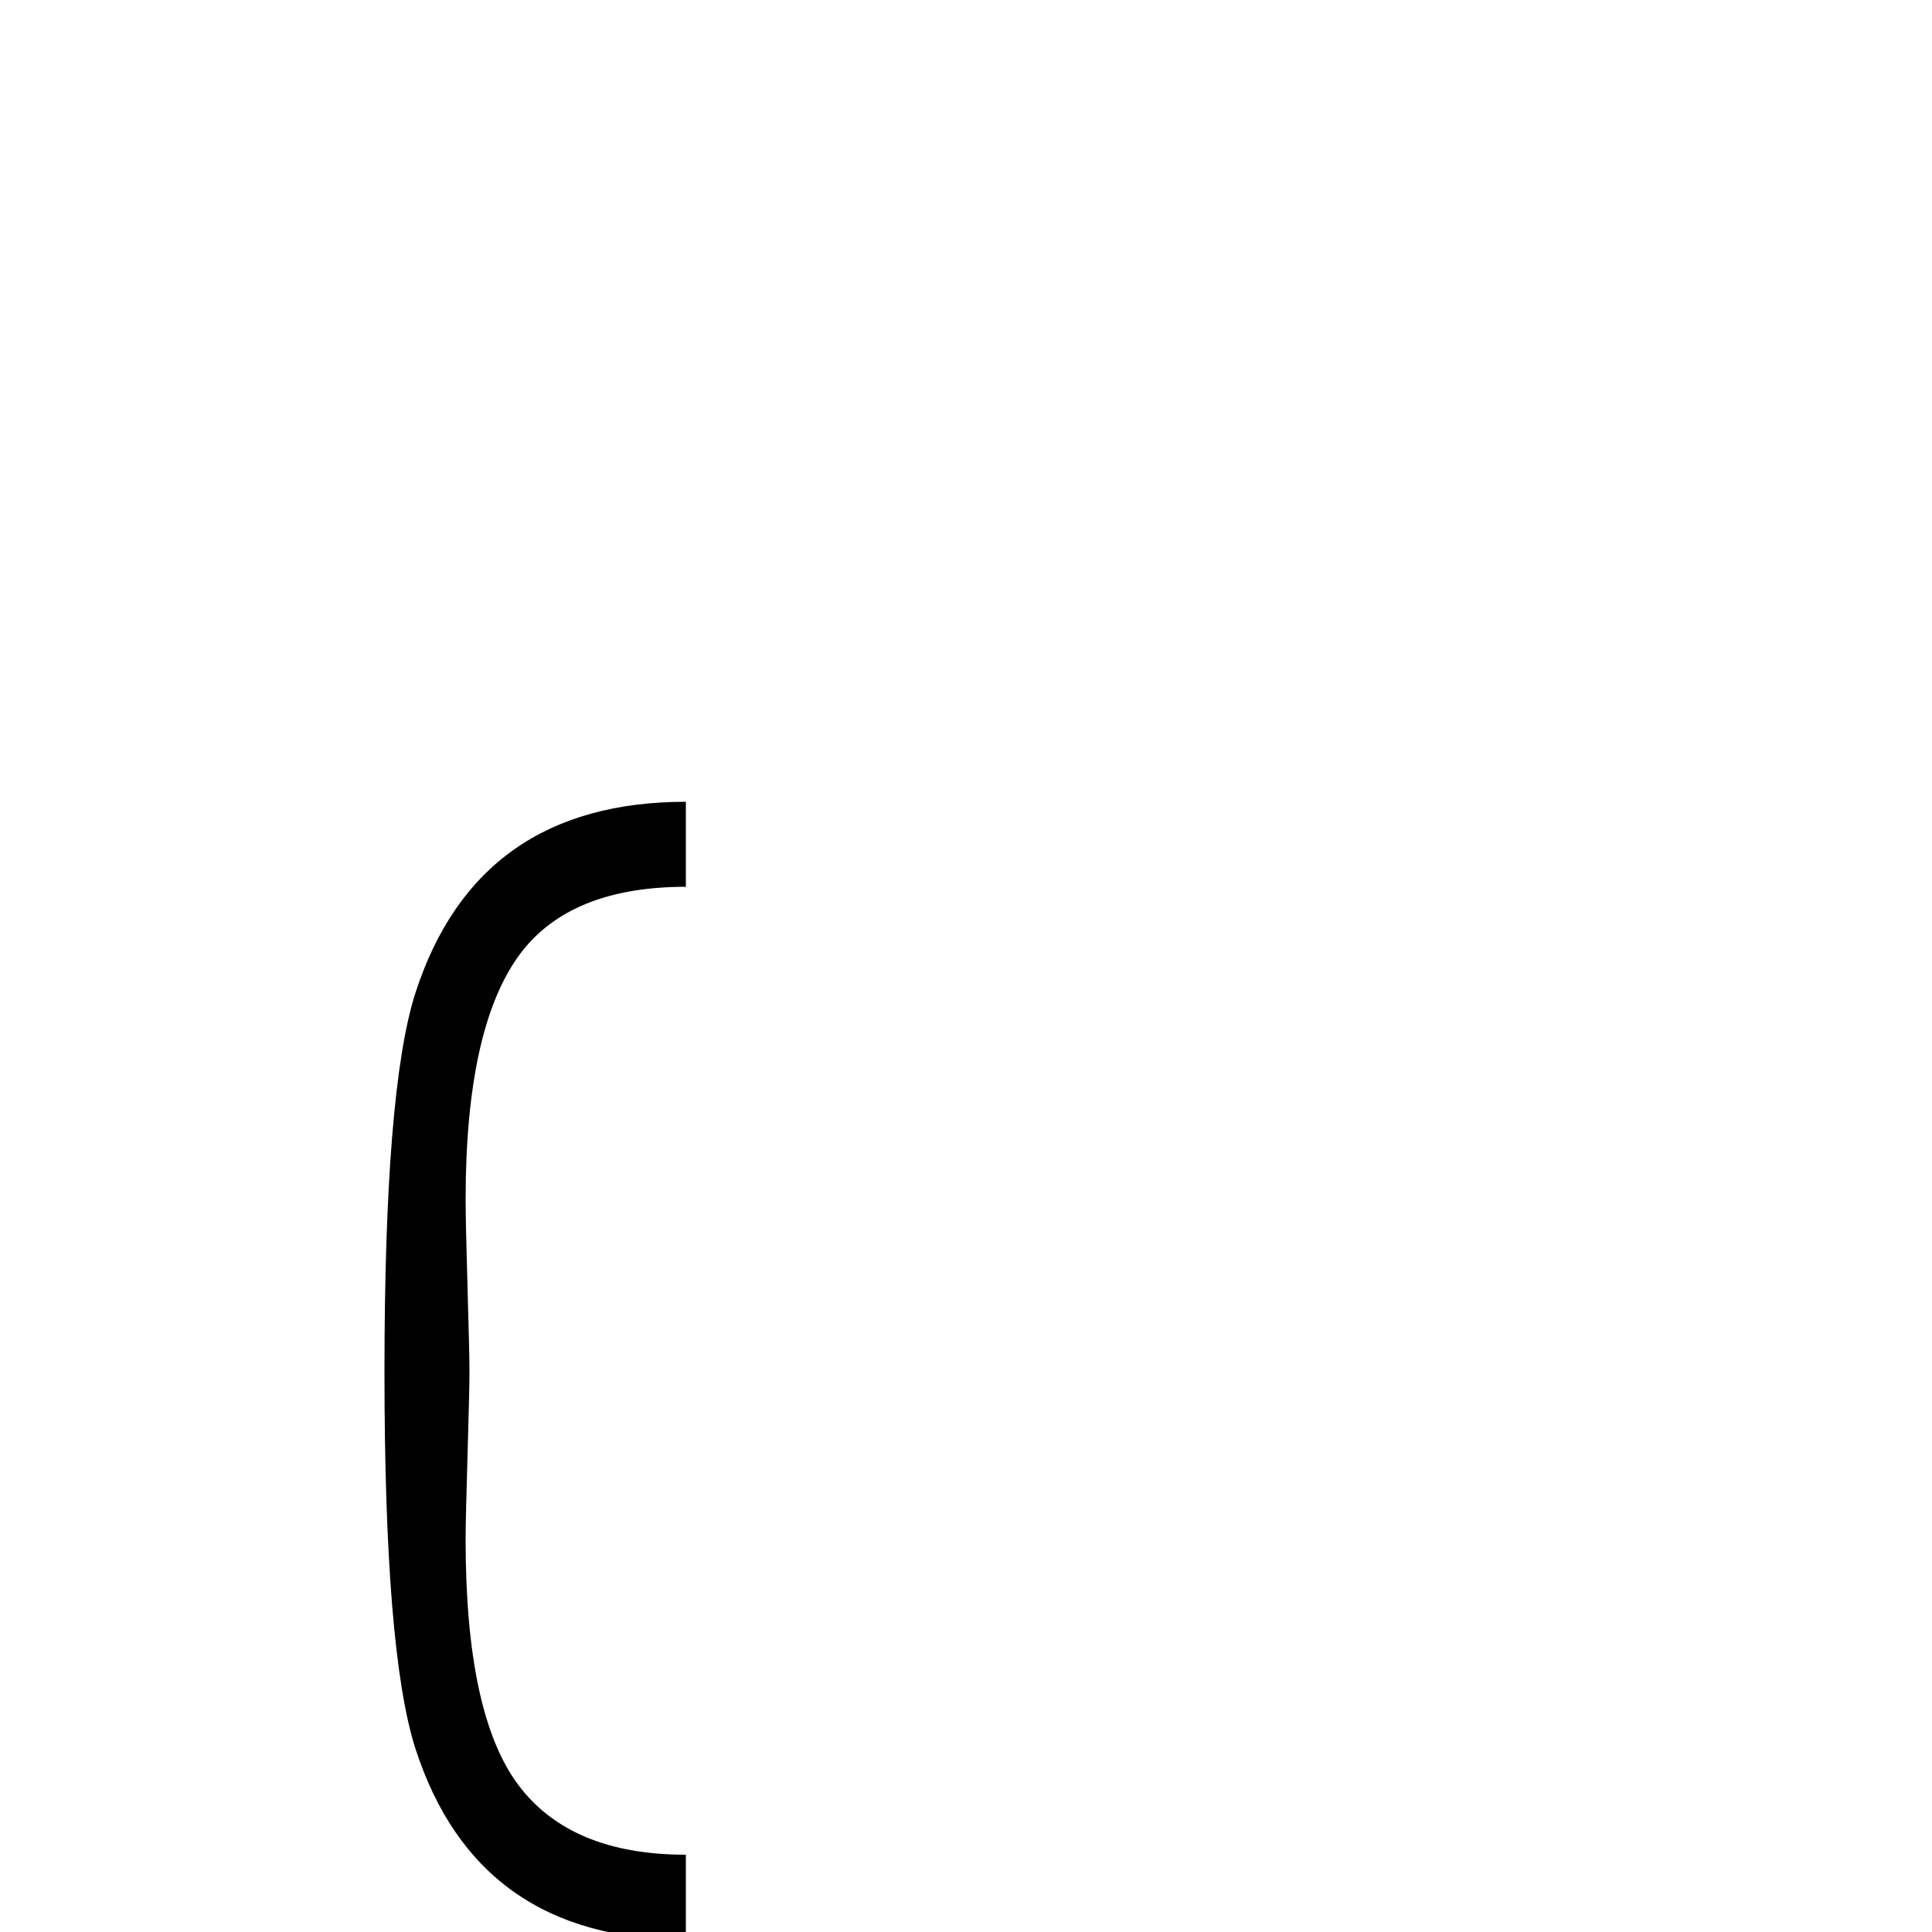
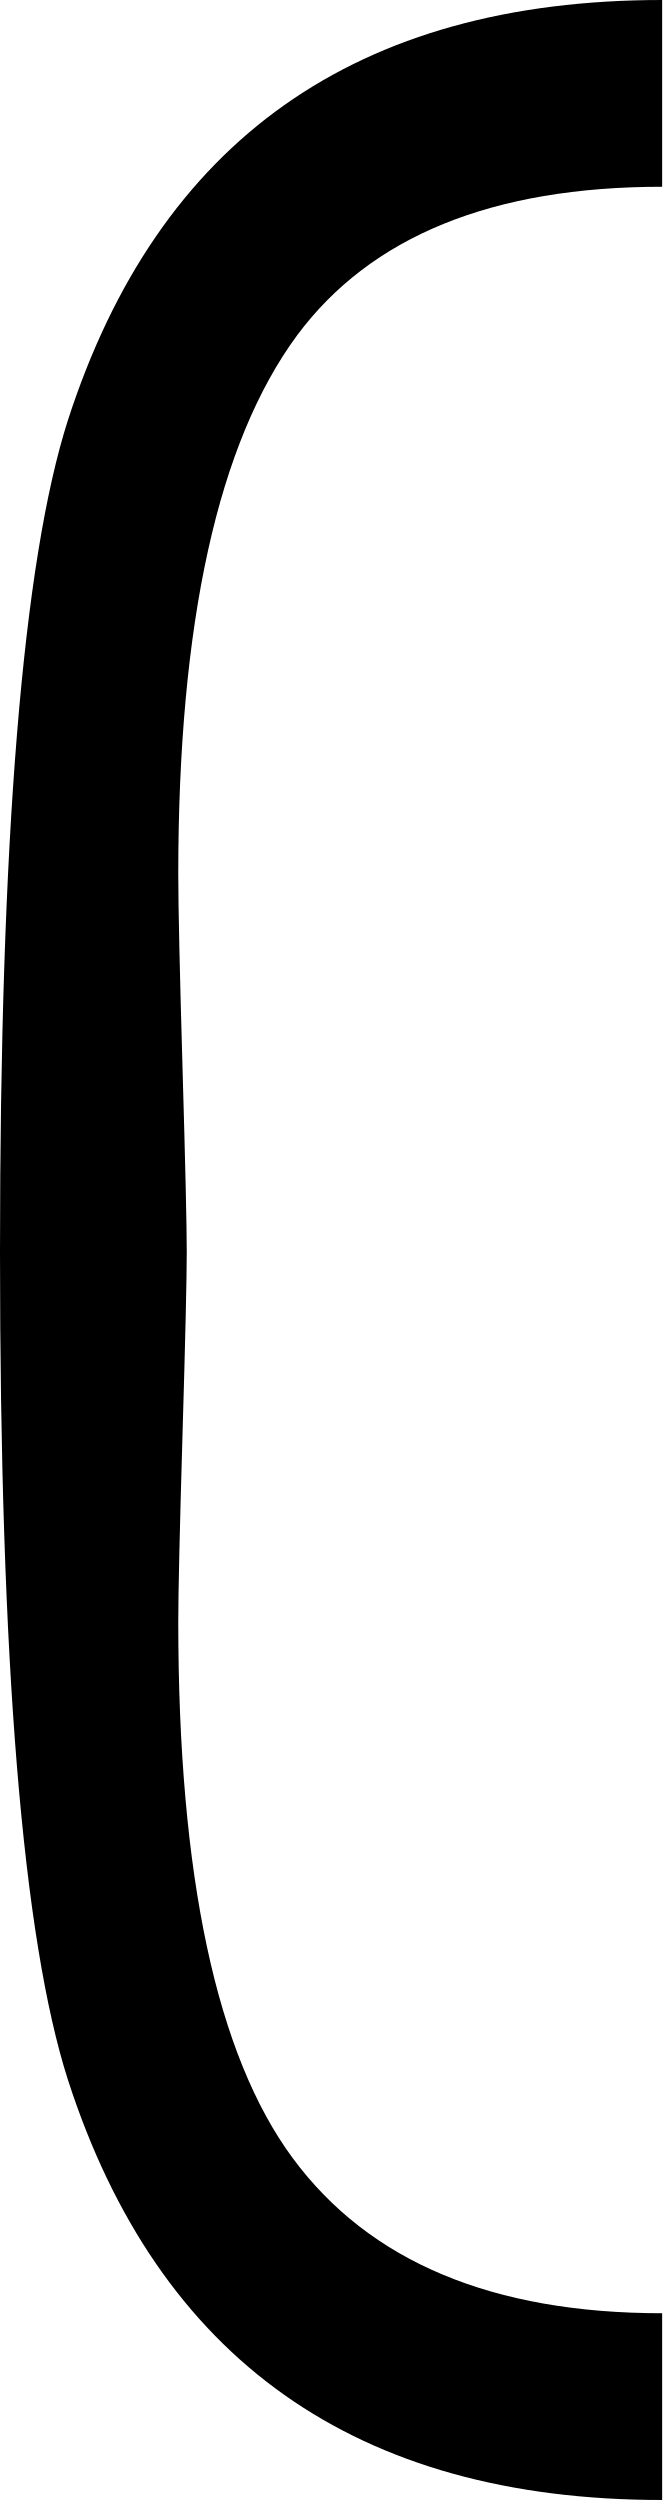
- <svg xmlns="http://www.w3.org/2000/svg" version="1.1" width="100" height="100" viewBox="0 -200 1000 1000" id="svg3049">
+ <svg xmlns="http://www.w3.org/2000/svg" version="1.1" width="15.6" height="58.9" viewBox="0 -200 156 589" id="svg3049">
  <defs id="defs3057" />
-   <g transform="matrix(1,0,0,-1,0,800)" id="g3051">
+   <g transform="matrix(1,0,0,-1,-199,385)" id="g3051">
    <path d="M 199,290 Q 199,145 215,95 247,-4 355,-4 v 44 q -60,0 -87,36.5 -27,36.5 -27,126.5 0,10 1,44 1,34 1,43 0,9 -1,43.5 -1,34.5 -1,45.5 0,89 28,127 26,35 86,35 v 44 Q 247,585 215,486 199,436 199,290 z" id="path3053" style="fill:currentColor" />
  </g>
</svg>
